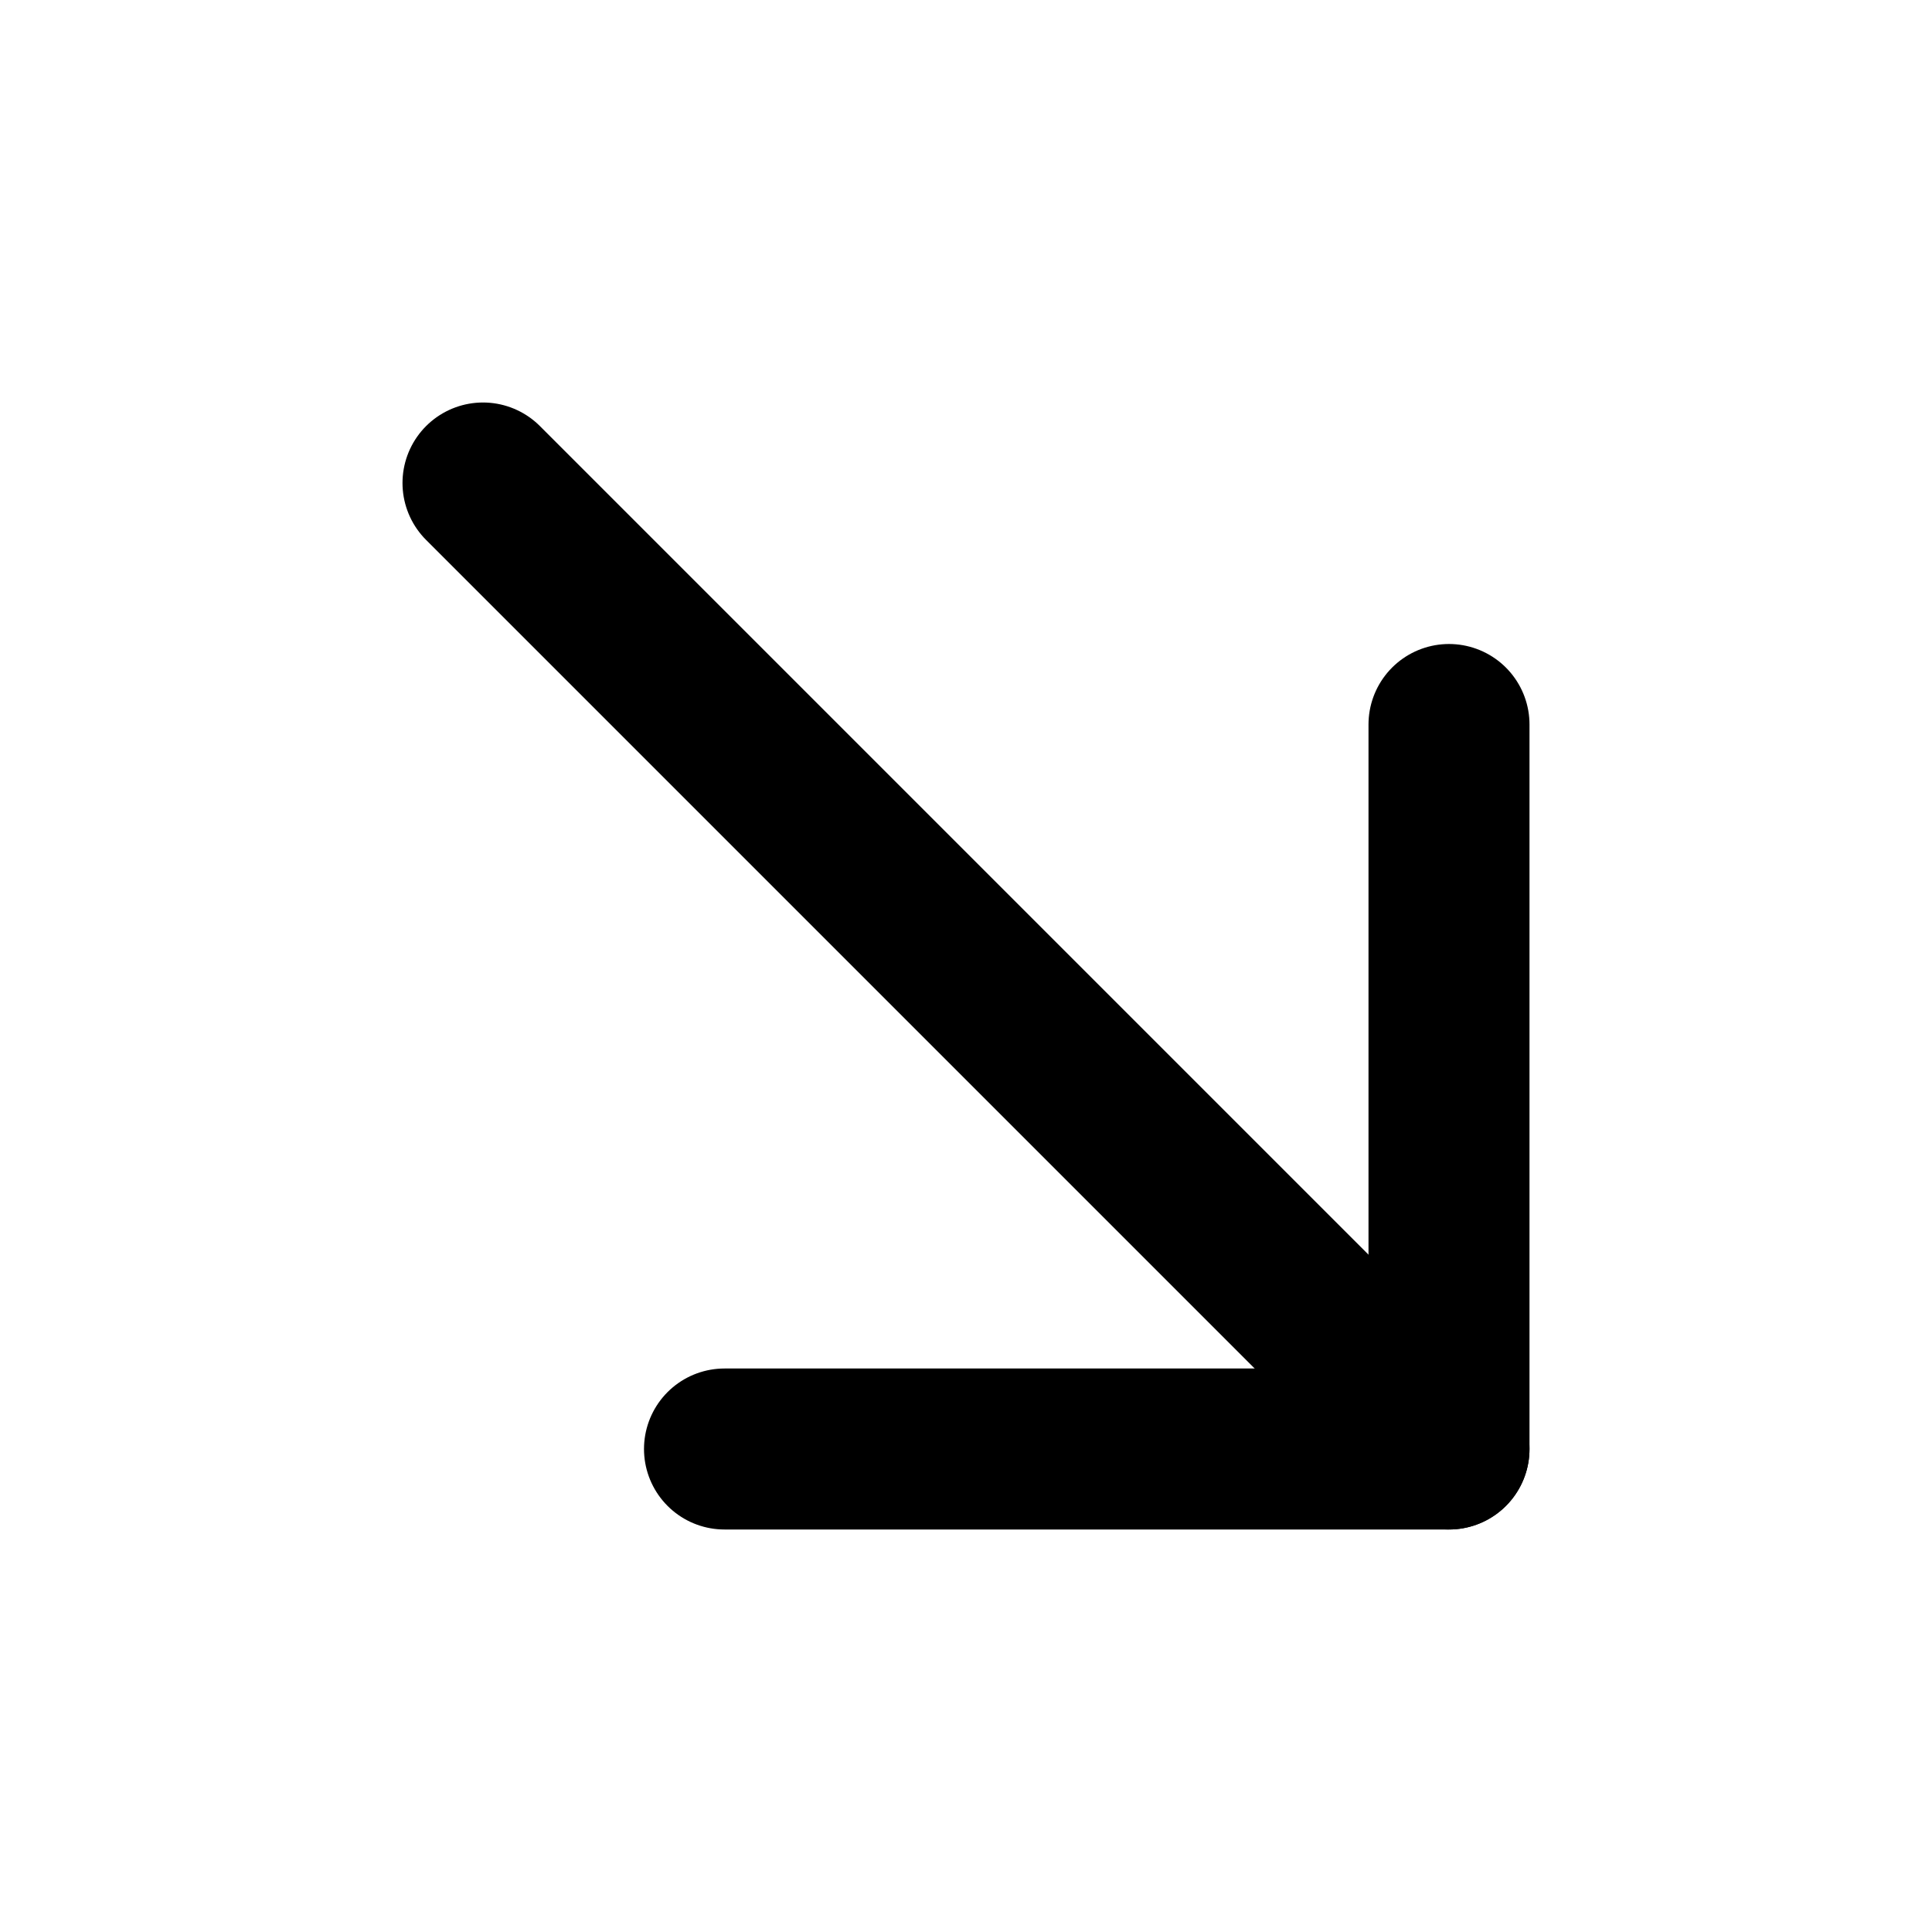
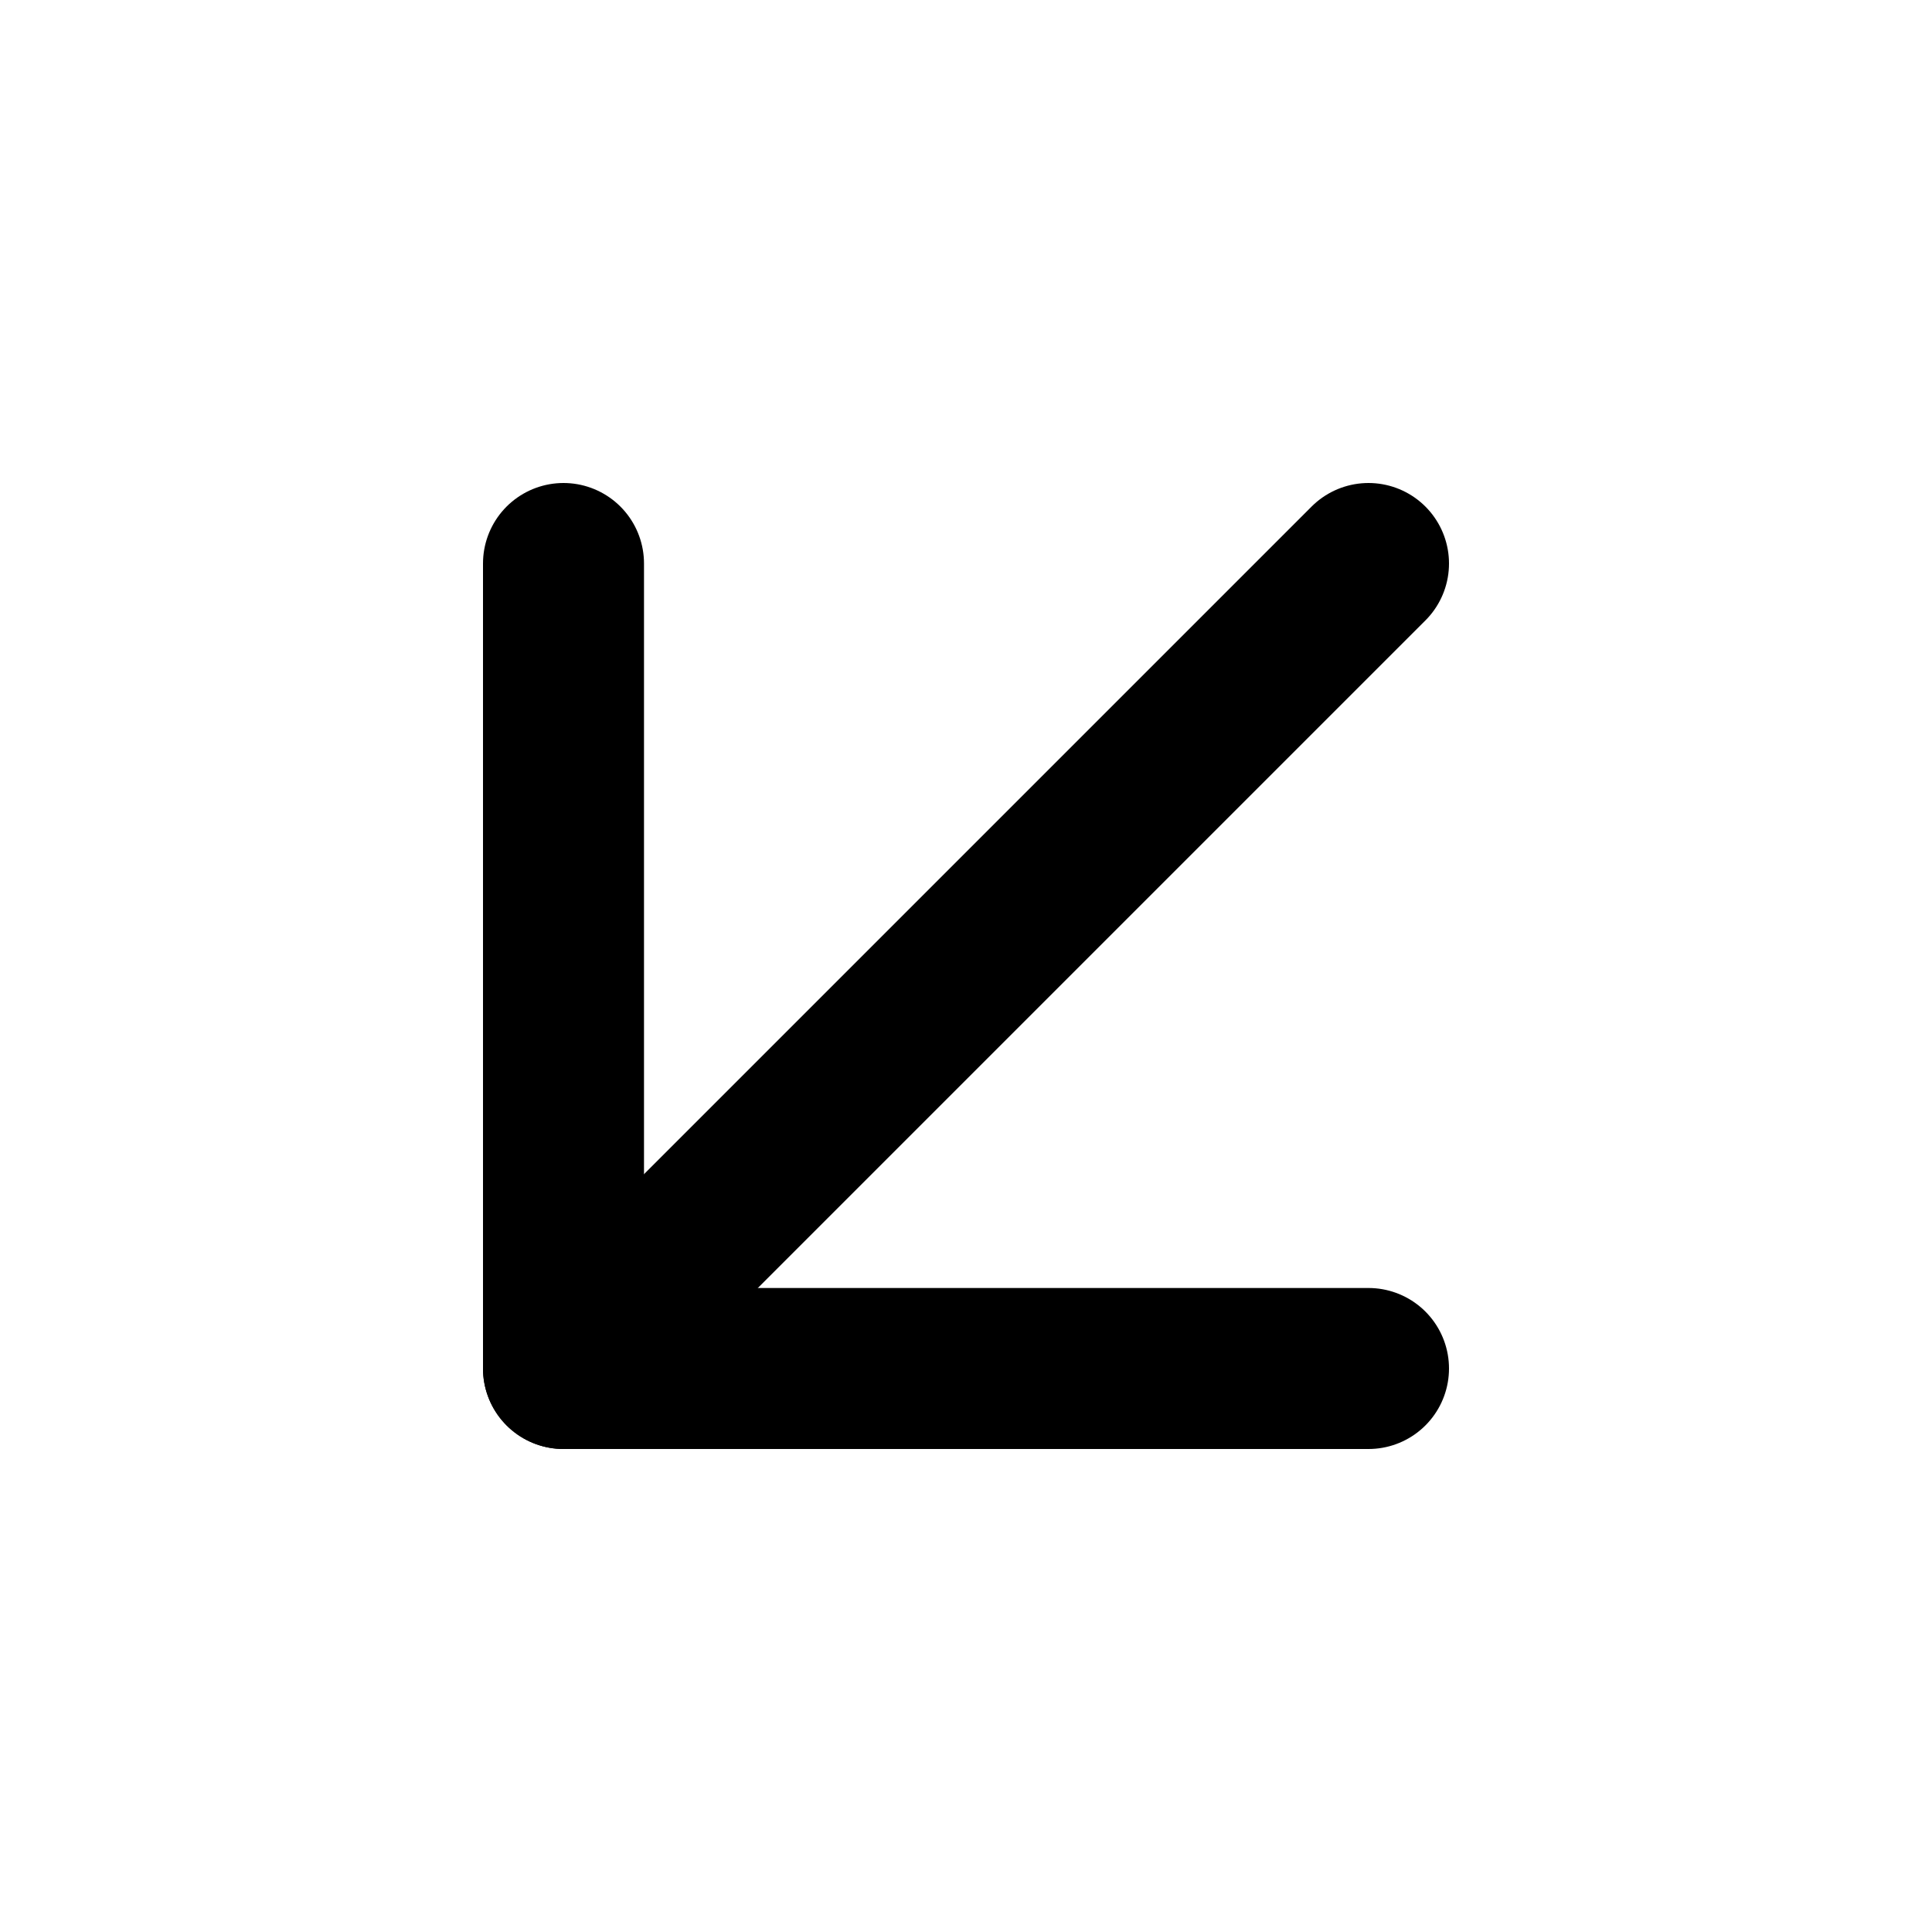
<svg xmlns="http://www.w3.org/2000/svg" width="24" height="24" viewBox="0 0 24 24" fill="none" stroke="currentColor" stroke-width="2" stroke-linecap="round" stroke-linejoin="round">
-   <line x1="6" y1="6" x2="18" y2="18" />
-   <polyline points="9 18 18 18 18 9" />
+   <line x1="17" y1="7" x2="7" y2="17" />
+   <polyline points="17 17 7 17 7 7" />
</svg>
